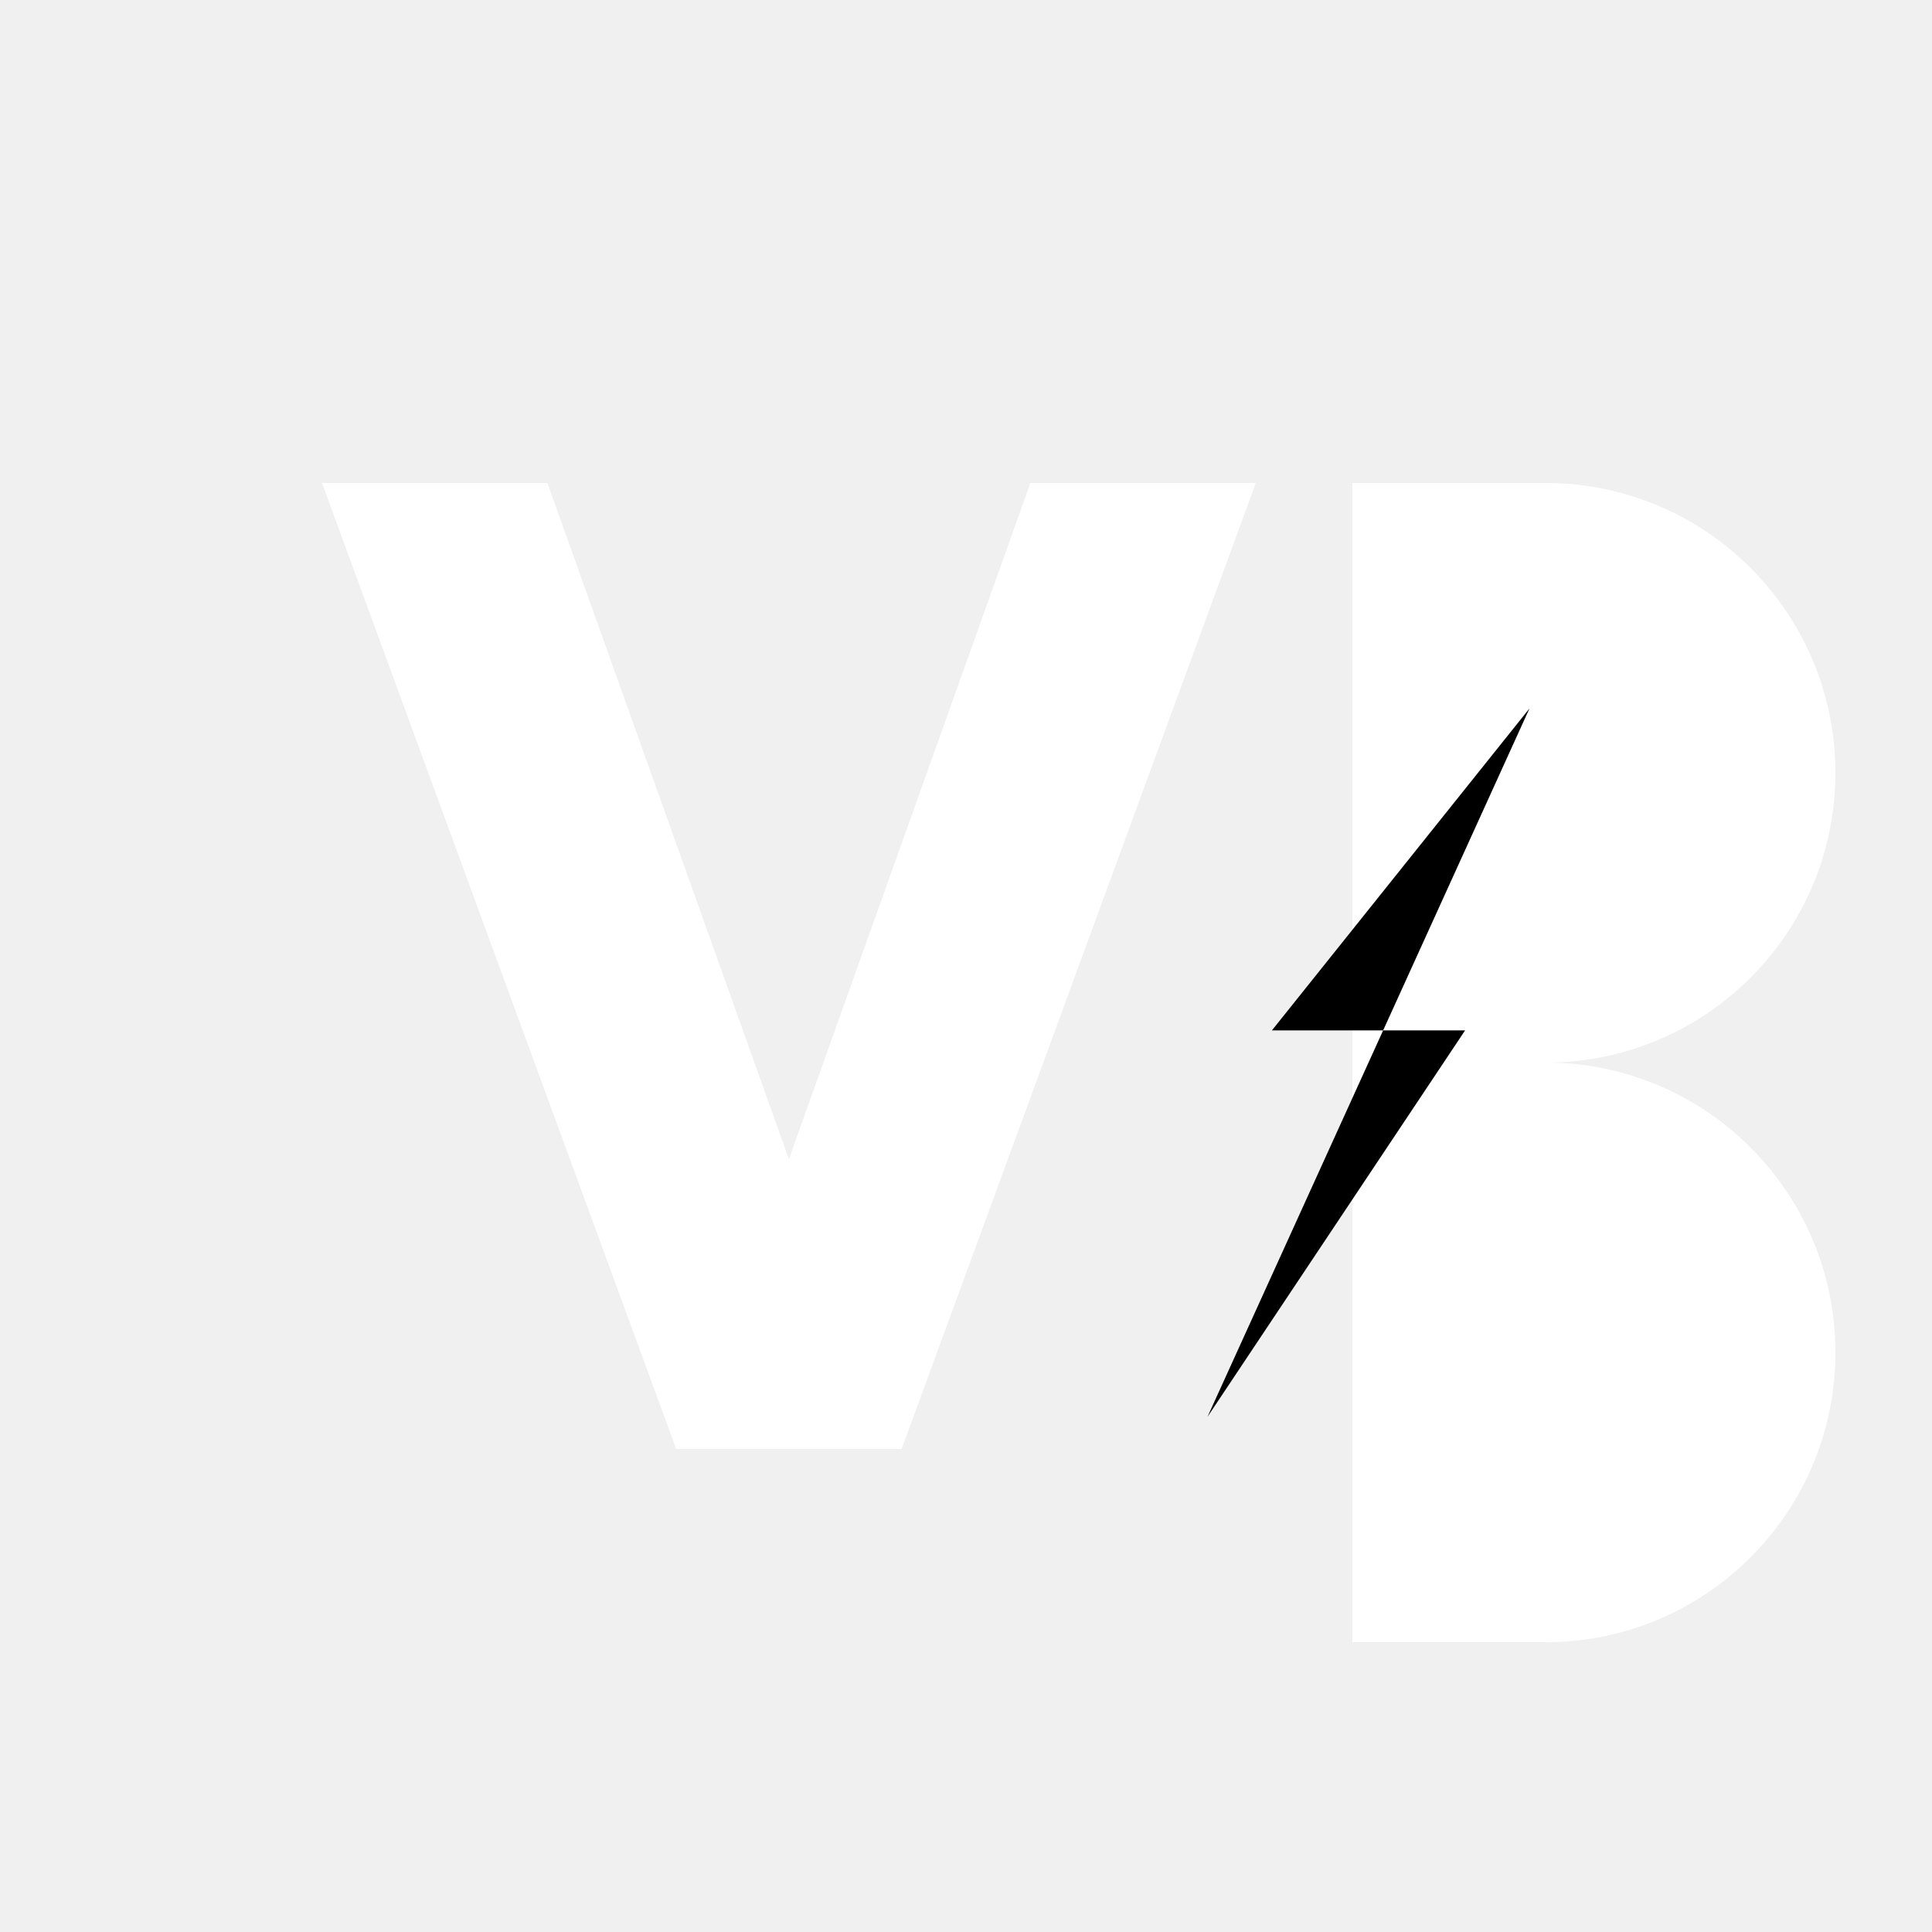
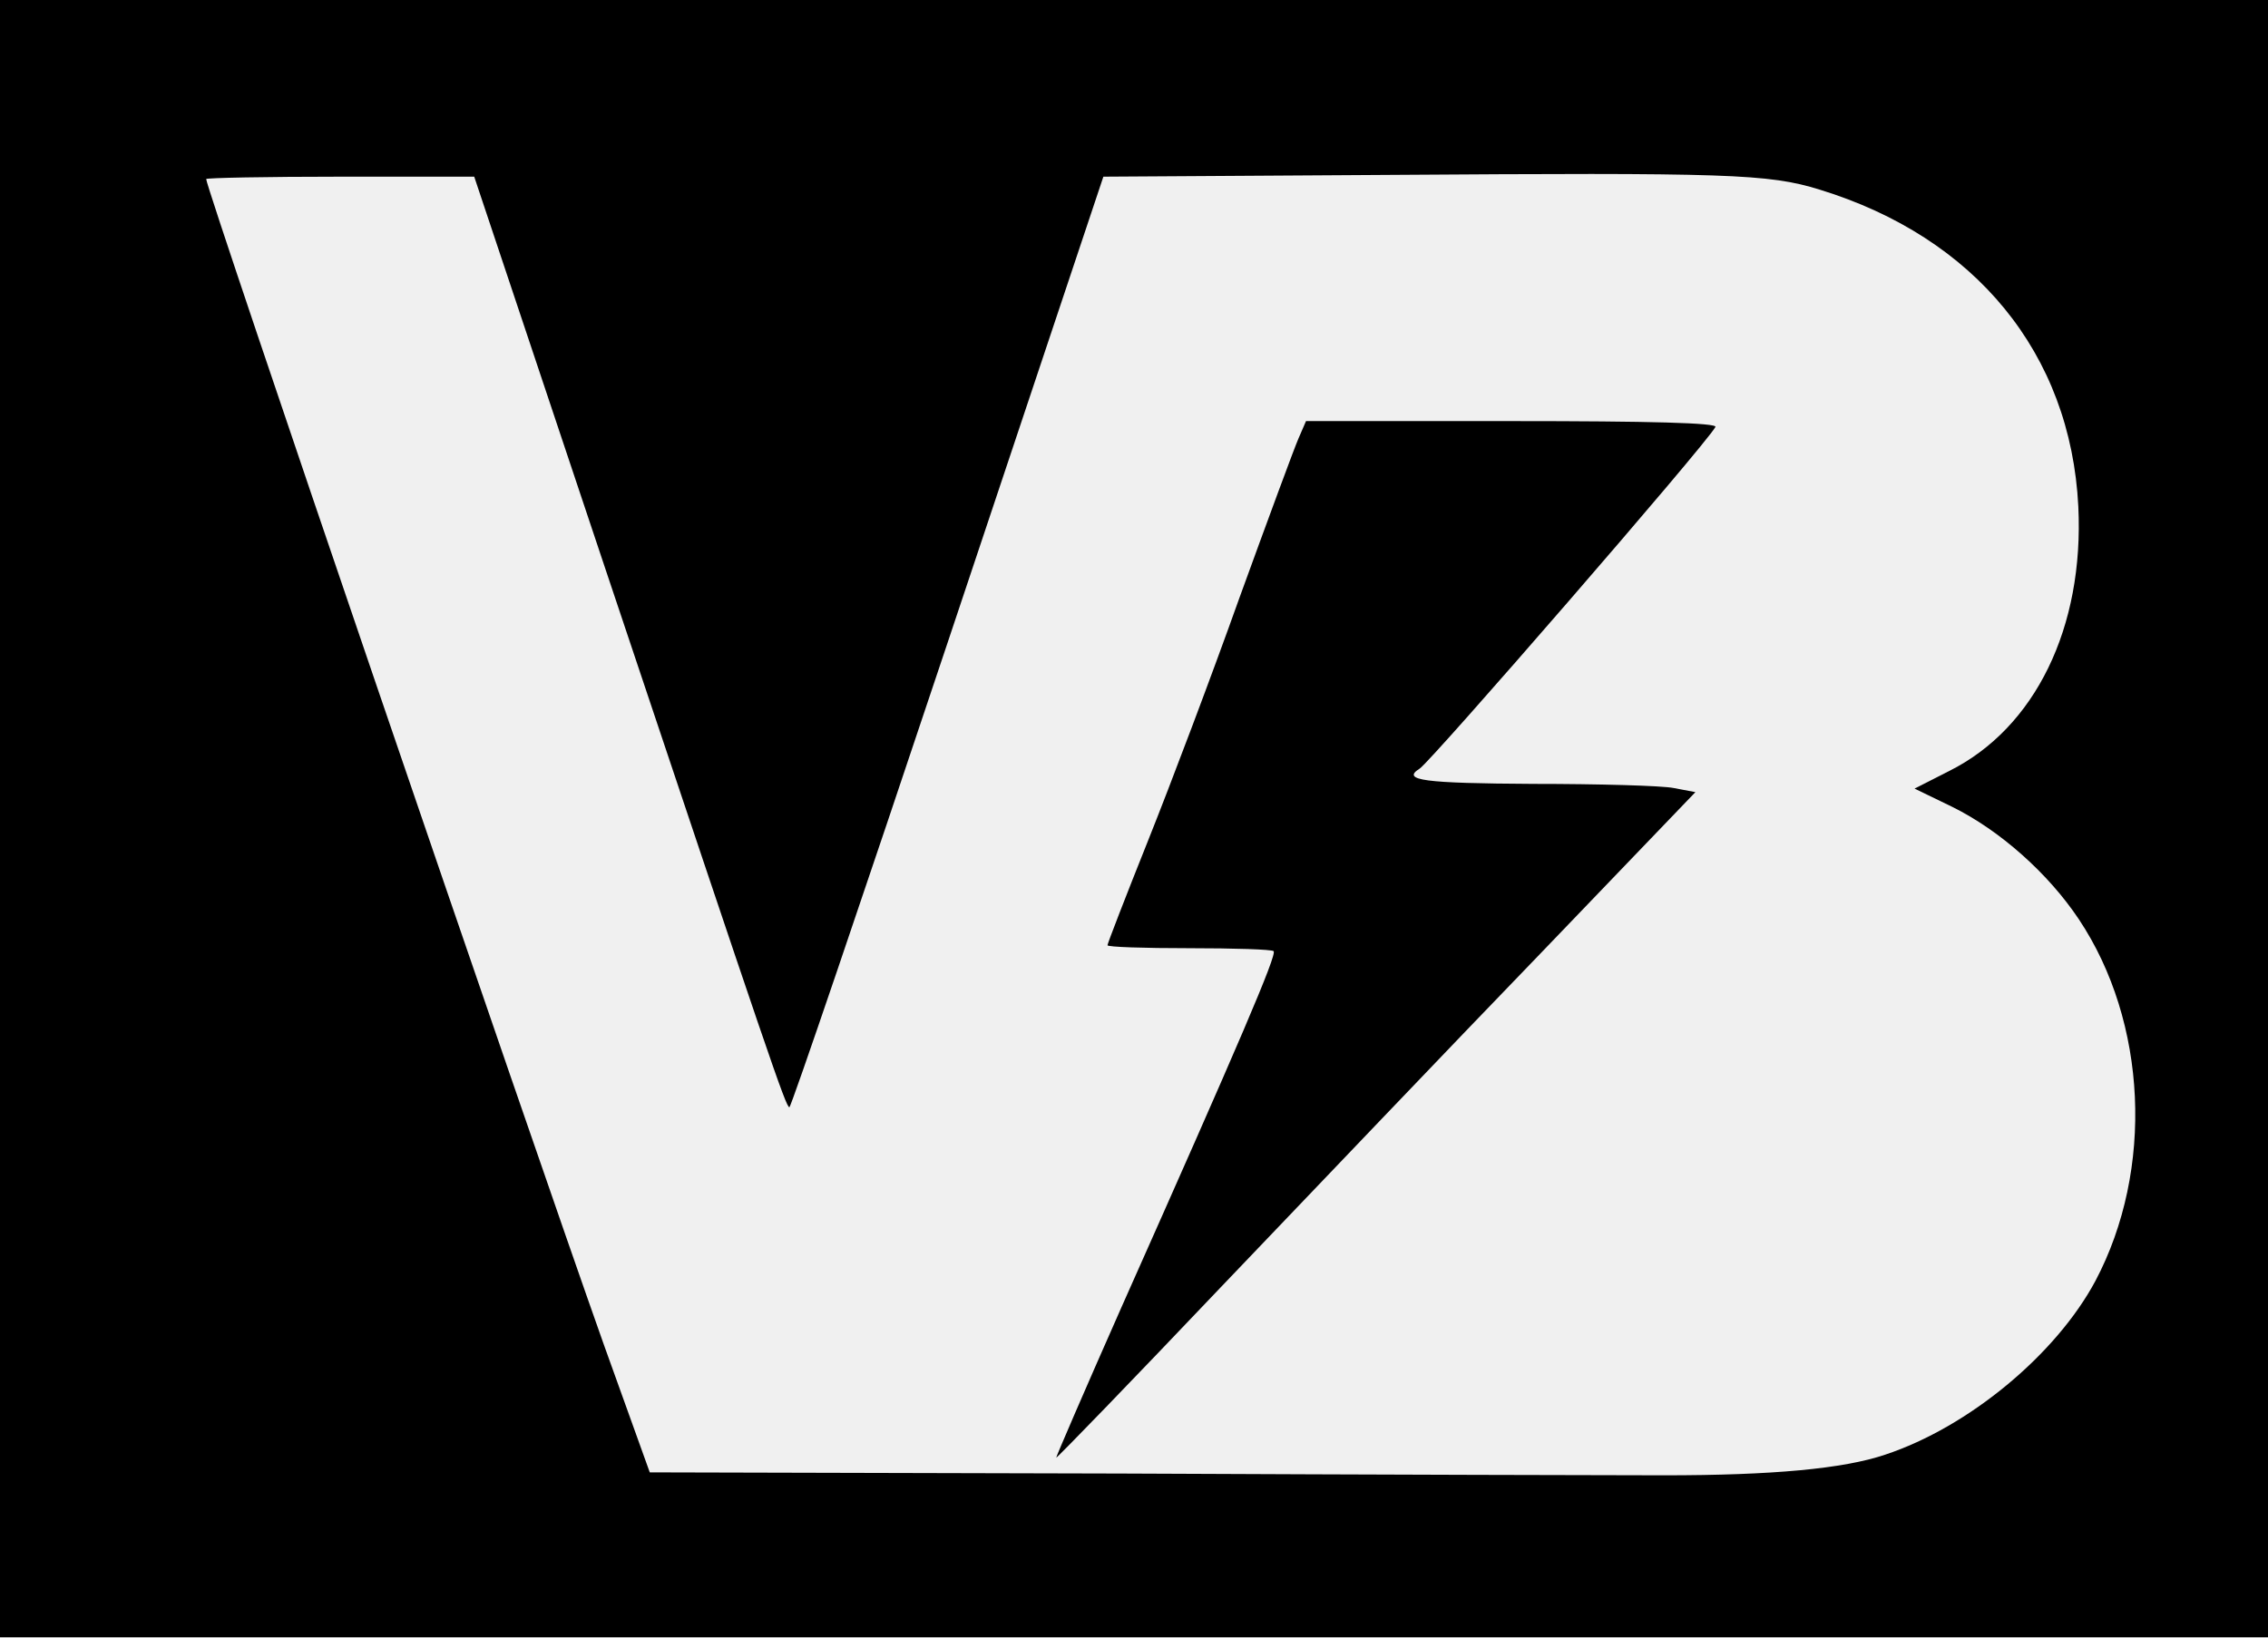
- <svg xmlns="http://www.w3.org/2000/svg" viewBox="0 0 120 120" width="120" height="120">
-   <defs>
-     <style>
-       .w{ fill:#ffffff; }
-       .k{ fill:#000000; }
-     </style>
-   </defs>
-   <path class="w" d="M20 30 L42 90 L56 90 L78 30 L64 30 L49 72 L34 30 Z" />
-   <path class="w" d="M84 30 h12 a18 18 0 0 1 0 36 h-12 Z" />
-   <path class="w" d="M84 66 h12 a18 18 0 0 1 0 36 h-12 Z" />
-   <path class="k" d="M95 44 L79 64 h12 l-16 24" />
+ <svg xmlns="http://www.w3.org/2000/svg" version="1.0" width="385pt" height="278pt" viewBox="0 0 385 278" preserveAspectRatio="xMidYMid meet">
+   <g transform="translate(0,278) scale(0.1,-0.1)" fill="#000000" stroke="none">
+     <path d="M0 1390 l0 -1390 1925 0 1925 0 0 1390 0 1390 -1925 0 -1925 0 0 -1390z m3089 1068 c264 -81 426 -278 439 -538 10 -205 -73 -376 -219 -449 l-59 -30 64 -31 c81 -40 163 -113 215 -191 116 -174 128 -425 28 -614 -67 -125 -215 -248 -357 -295 -71 -24 -192 -35 -375 -35 -66 0 -480 1 -921 3 l-801 2 -78 217 c-131 369 -675 1962 -675 1979 0 2 102 4 228 4 l227 0 223 -667 c279 -833 306 -913 312 -913 3 0 124 356 269 790 l264 790 481 3 c580 4 648 2 735 -25z" />
+     <path d="M2204 2035 c-7 -16 -52 -138 -100 -270 -47 -132 -117 -317 -155 -412 -38 -95 -69 -175 -69 -178 0 -3 62 -5 138 -5 76 0 141 -2 144 -5 6 -6 -58 -155 -258 -604 -62 -140 -112 -256 -111 -256 1 -1 127 129 279 289 153 160 396 415 542 566 l264 275 -37 7 c-20 4 -127 7 -238 7 -186 1 -225 6 -193 26 19 12 484 548 502 580 4 7 -113 10 -344 10 l-351 0 -13 -30z" />
+   </g>
</svg>
